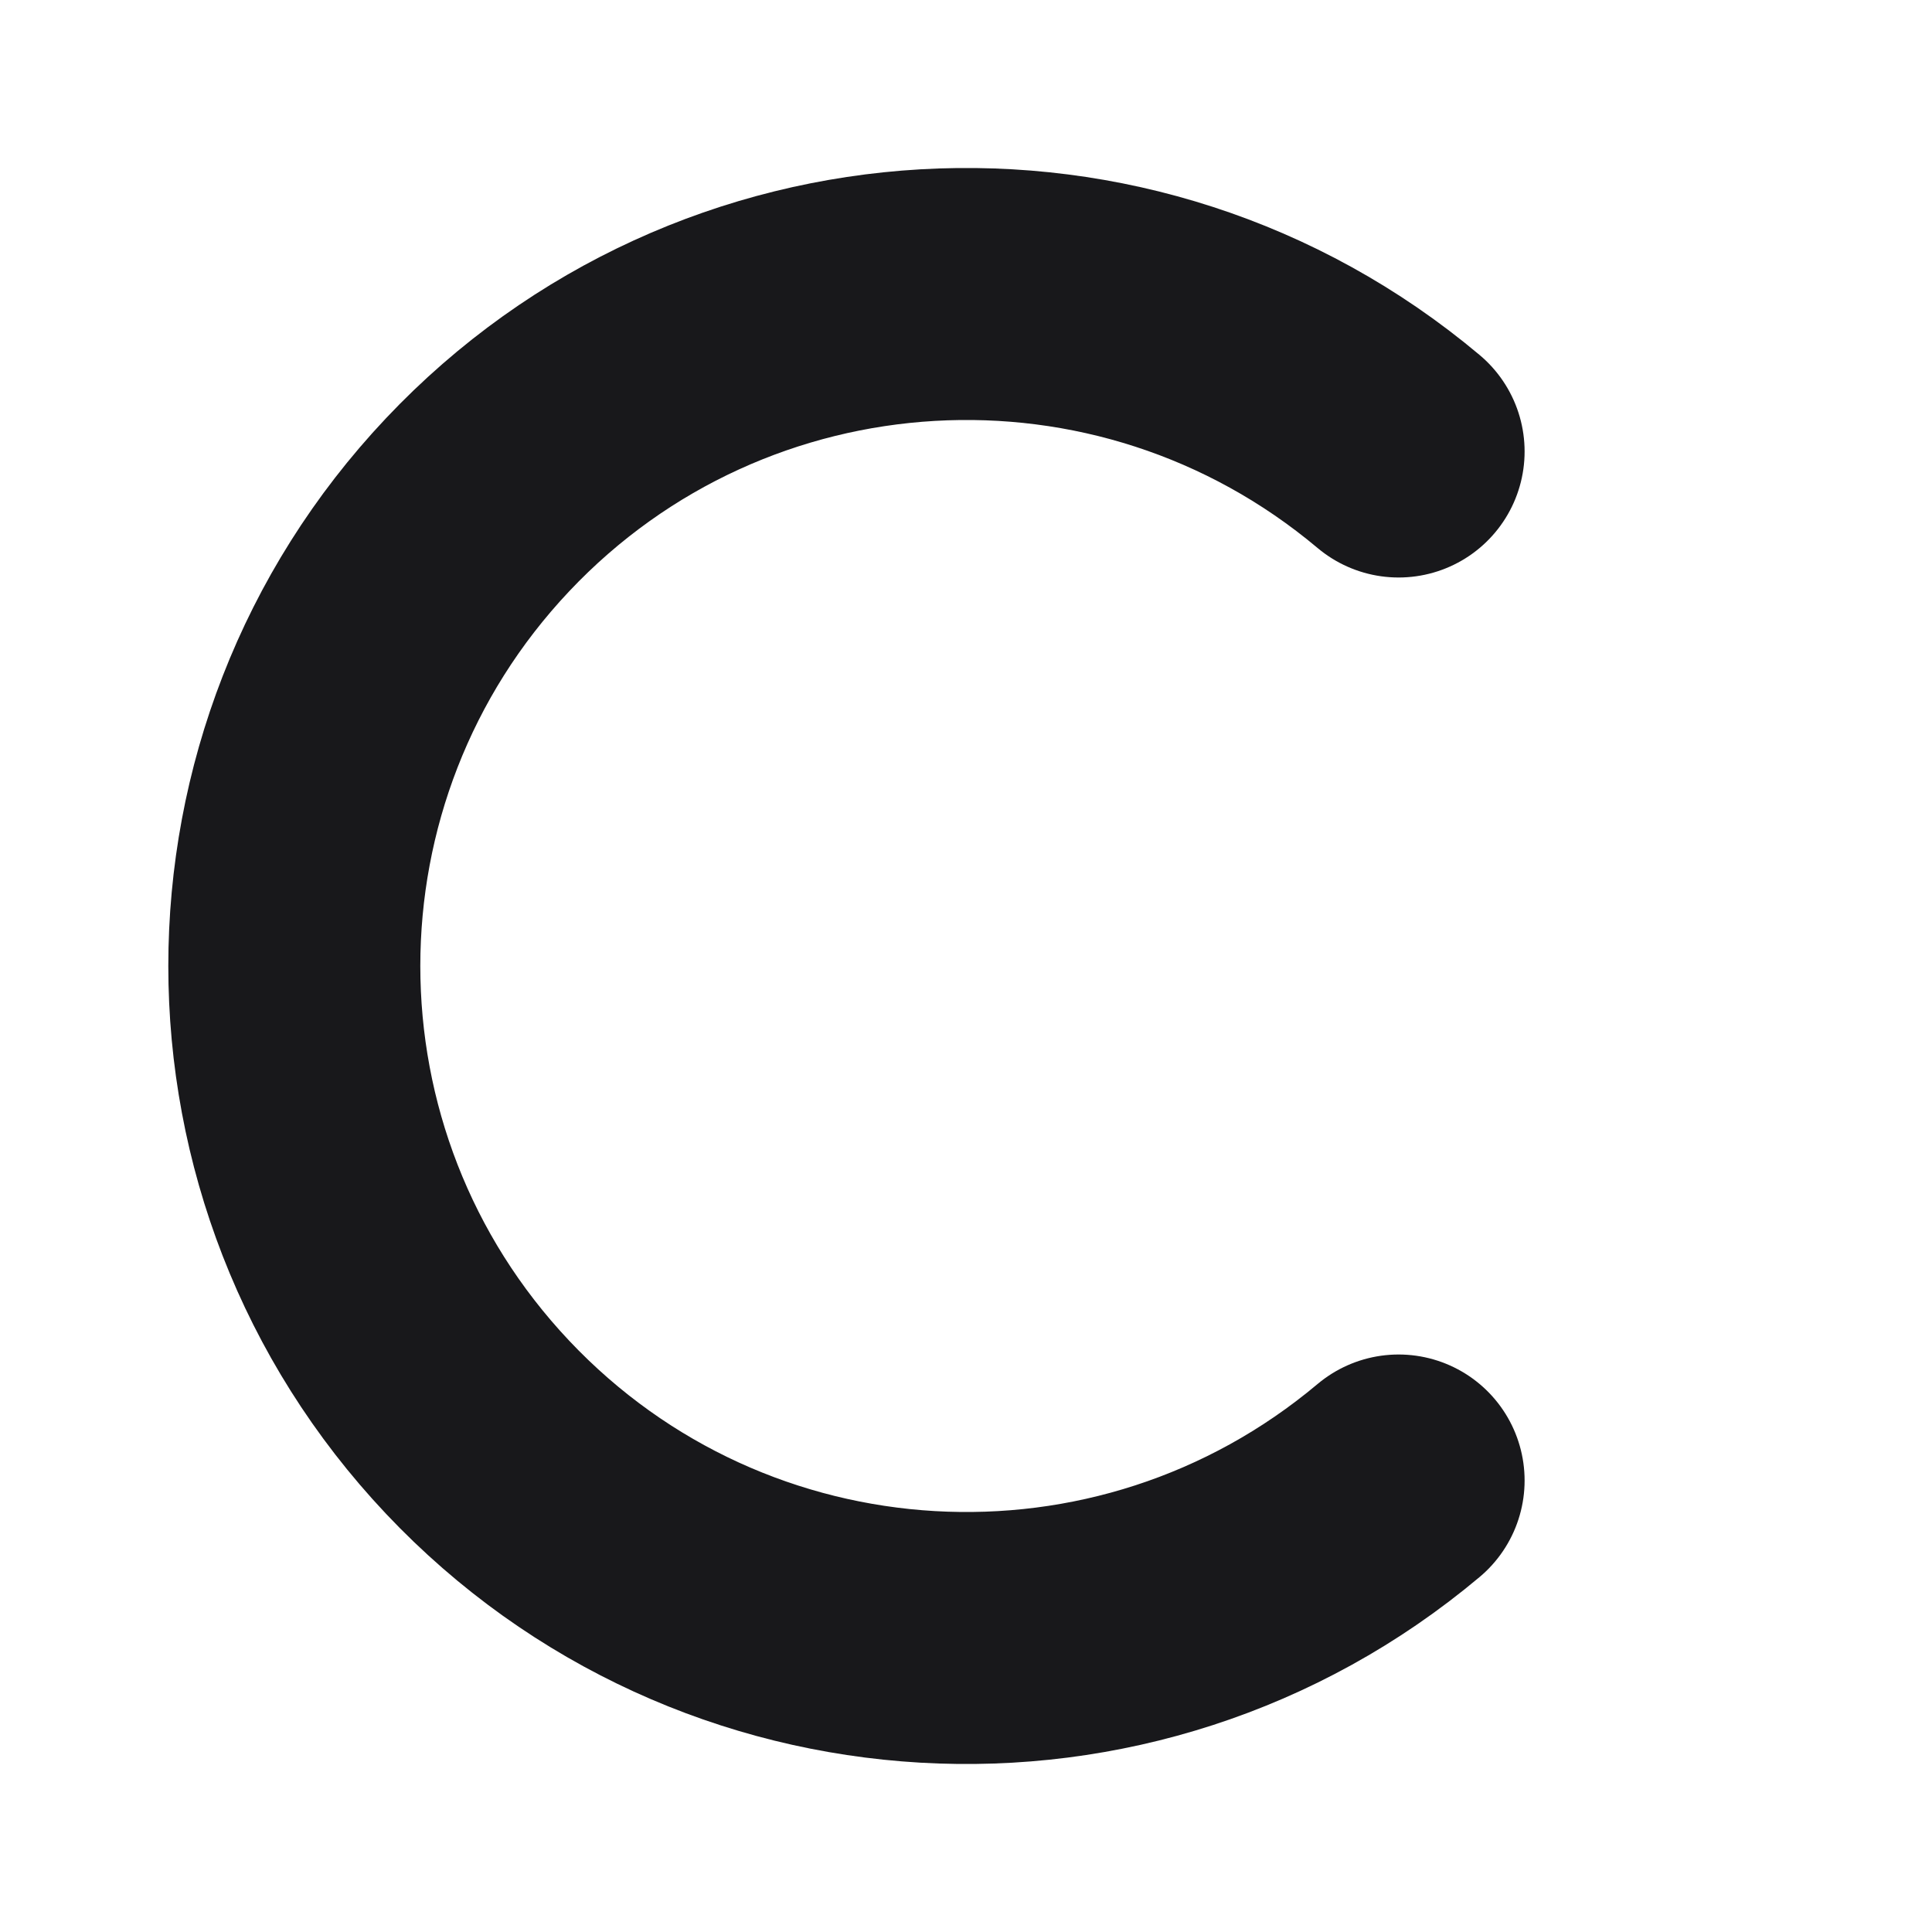
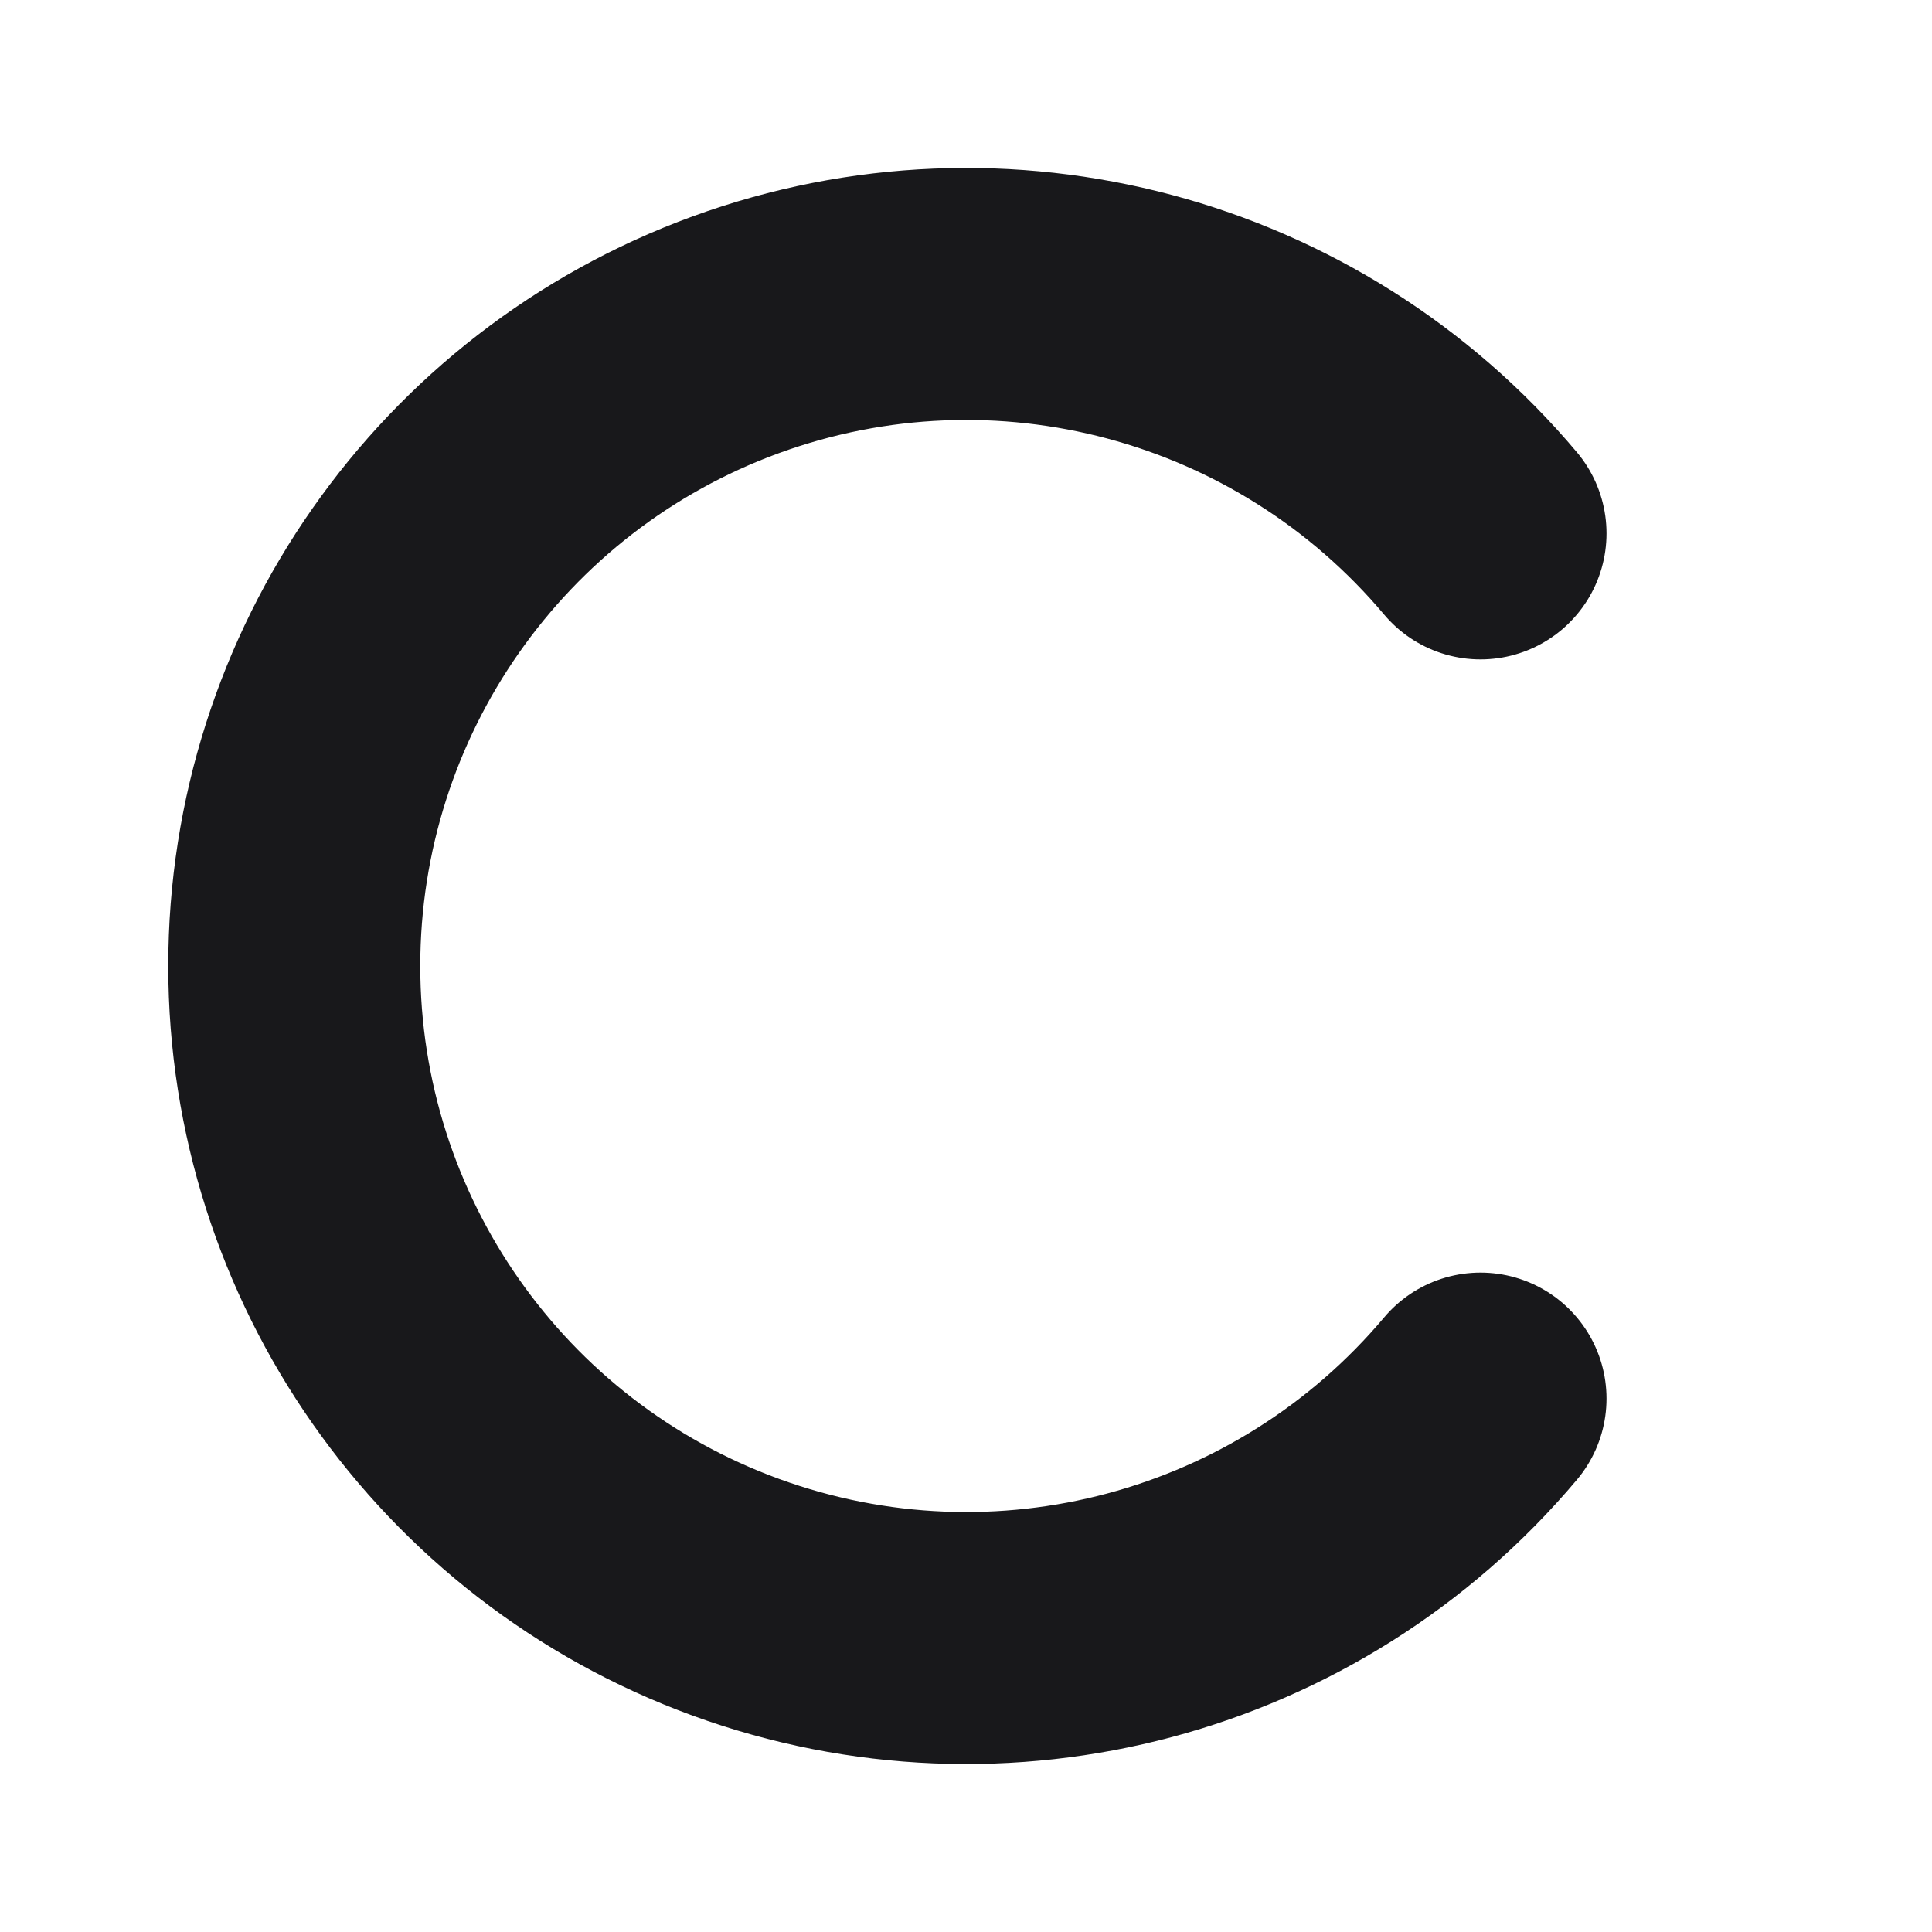
<svg xmlns="http://www.w3.org/2000/svg" viewBox="0 0 92 92">
  <style>
    .m { fill: none; stroke: #18181B; stroke-width: 12; stroke-linecap: round; }
    @media (prefers-color-scheme: dark) { .m { stroke: #F4F4F5; } }
  </style>
-   <path class="m" d="M66.6 21.5 A32 32 0 1 0 66.6 70.5" />
+   <path class="m" d="M70.5 25.4 A32 32 0 1 0 70.5 66.6" />
</svg>
